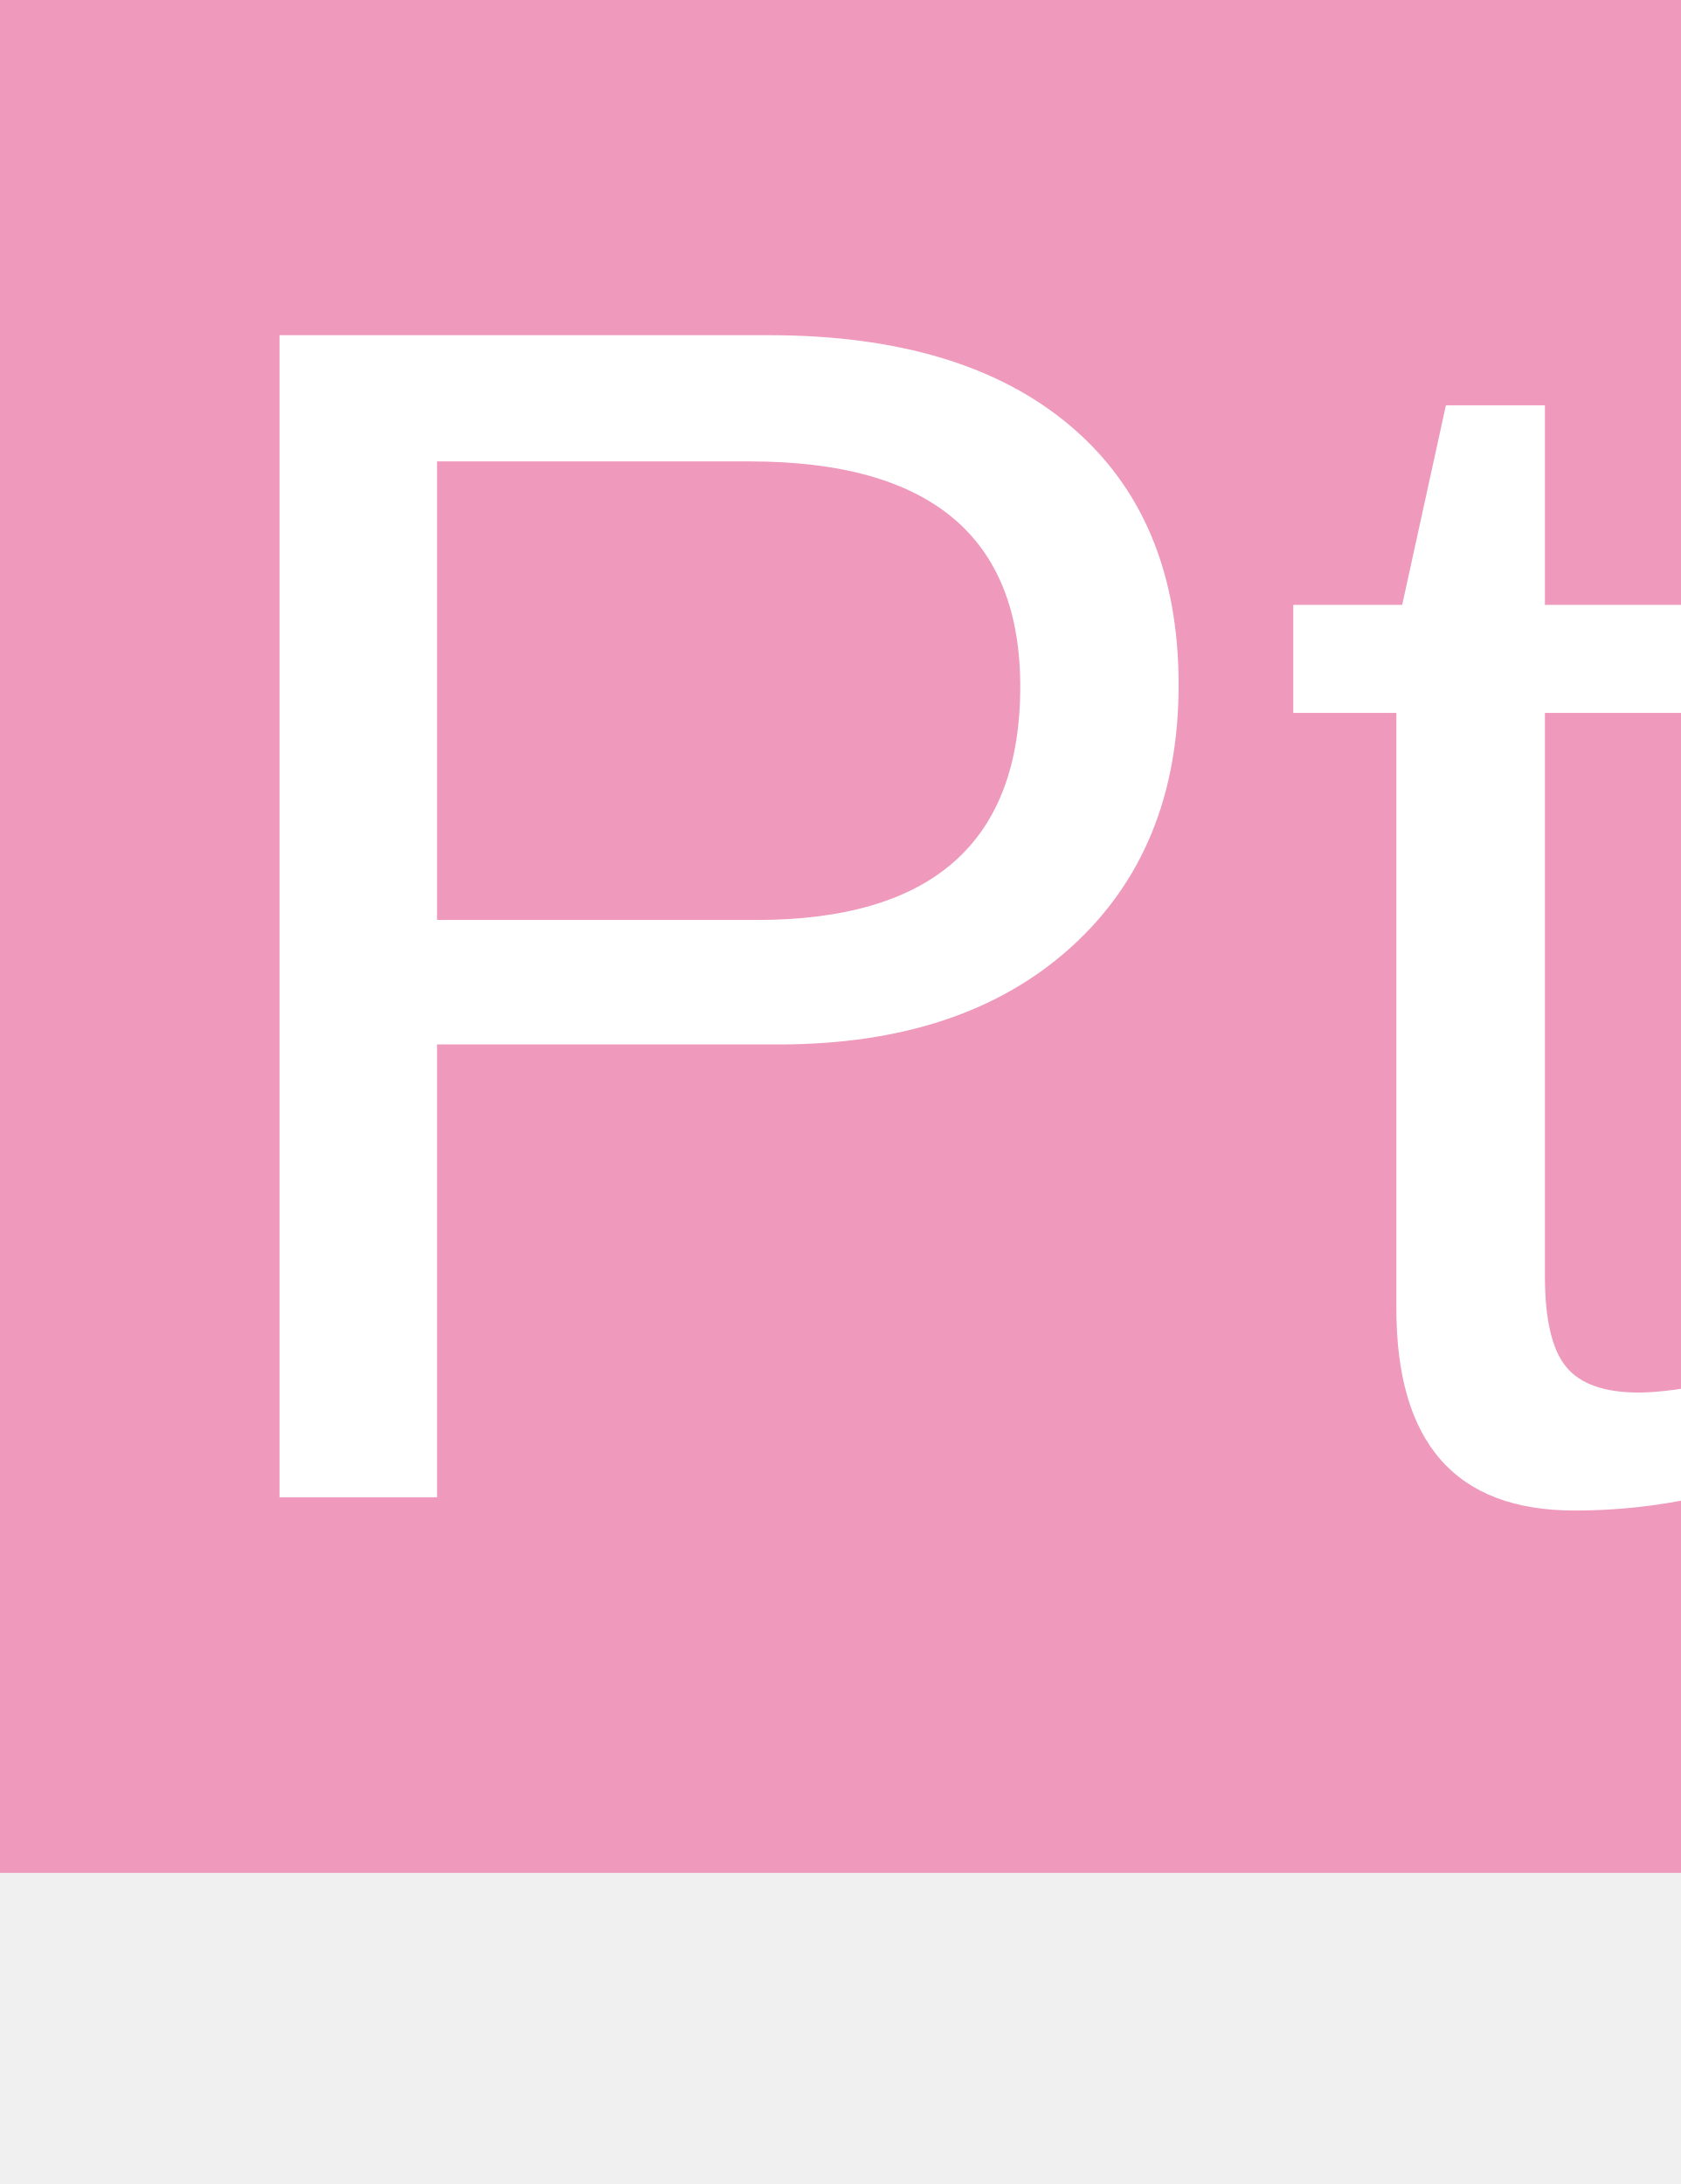
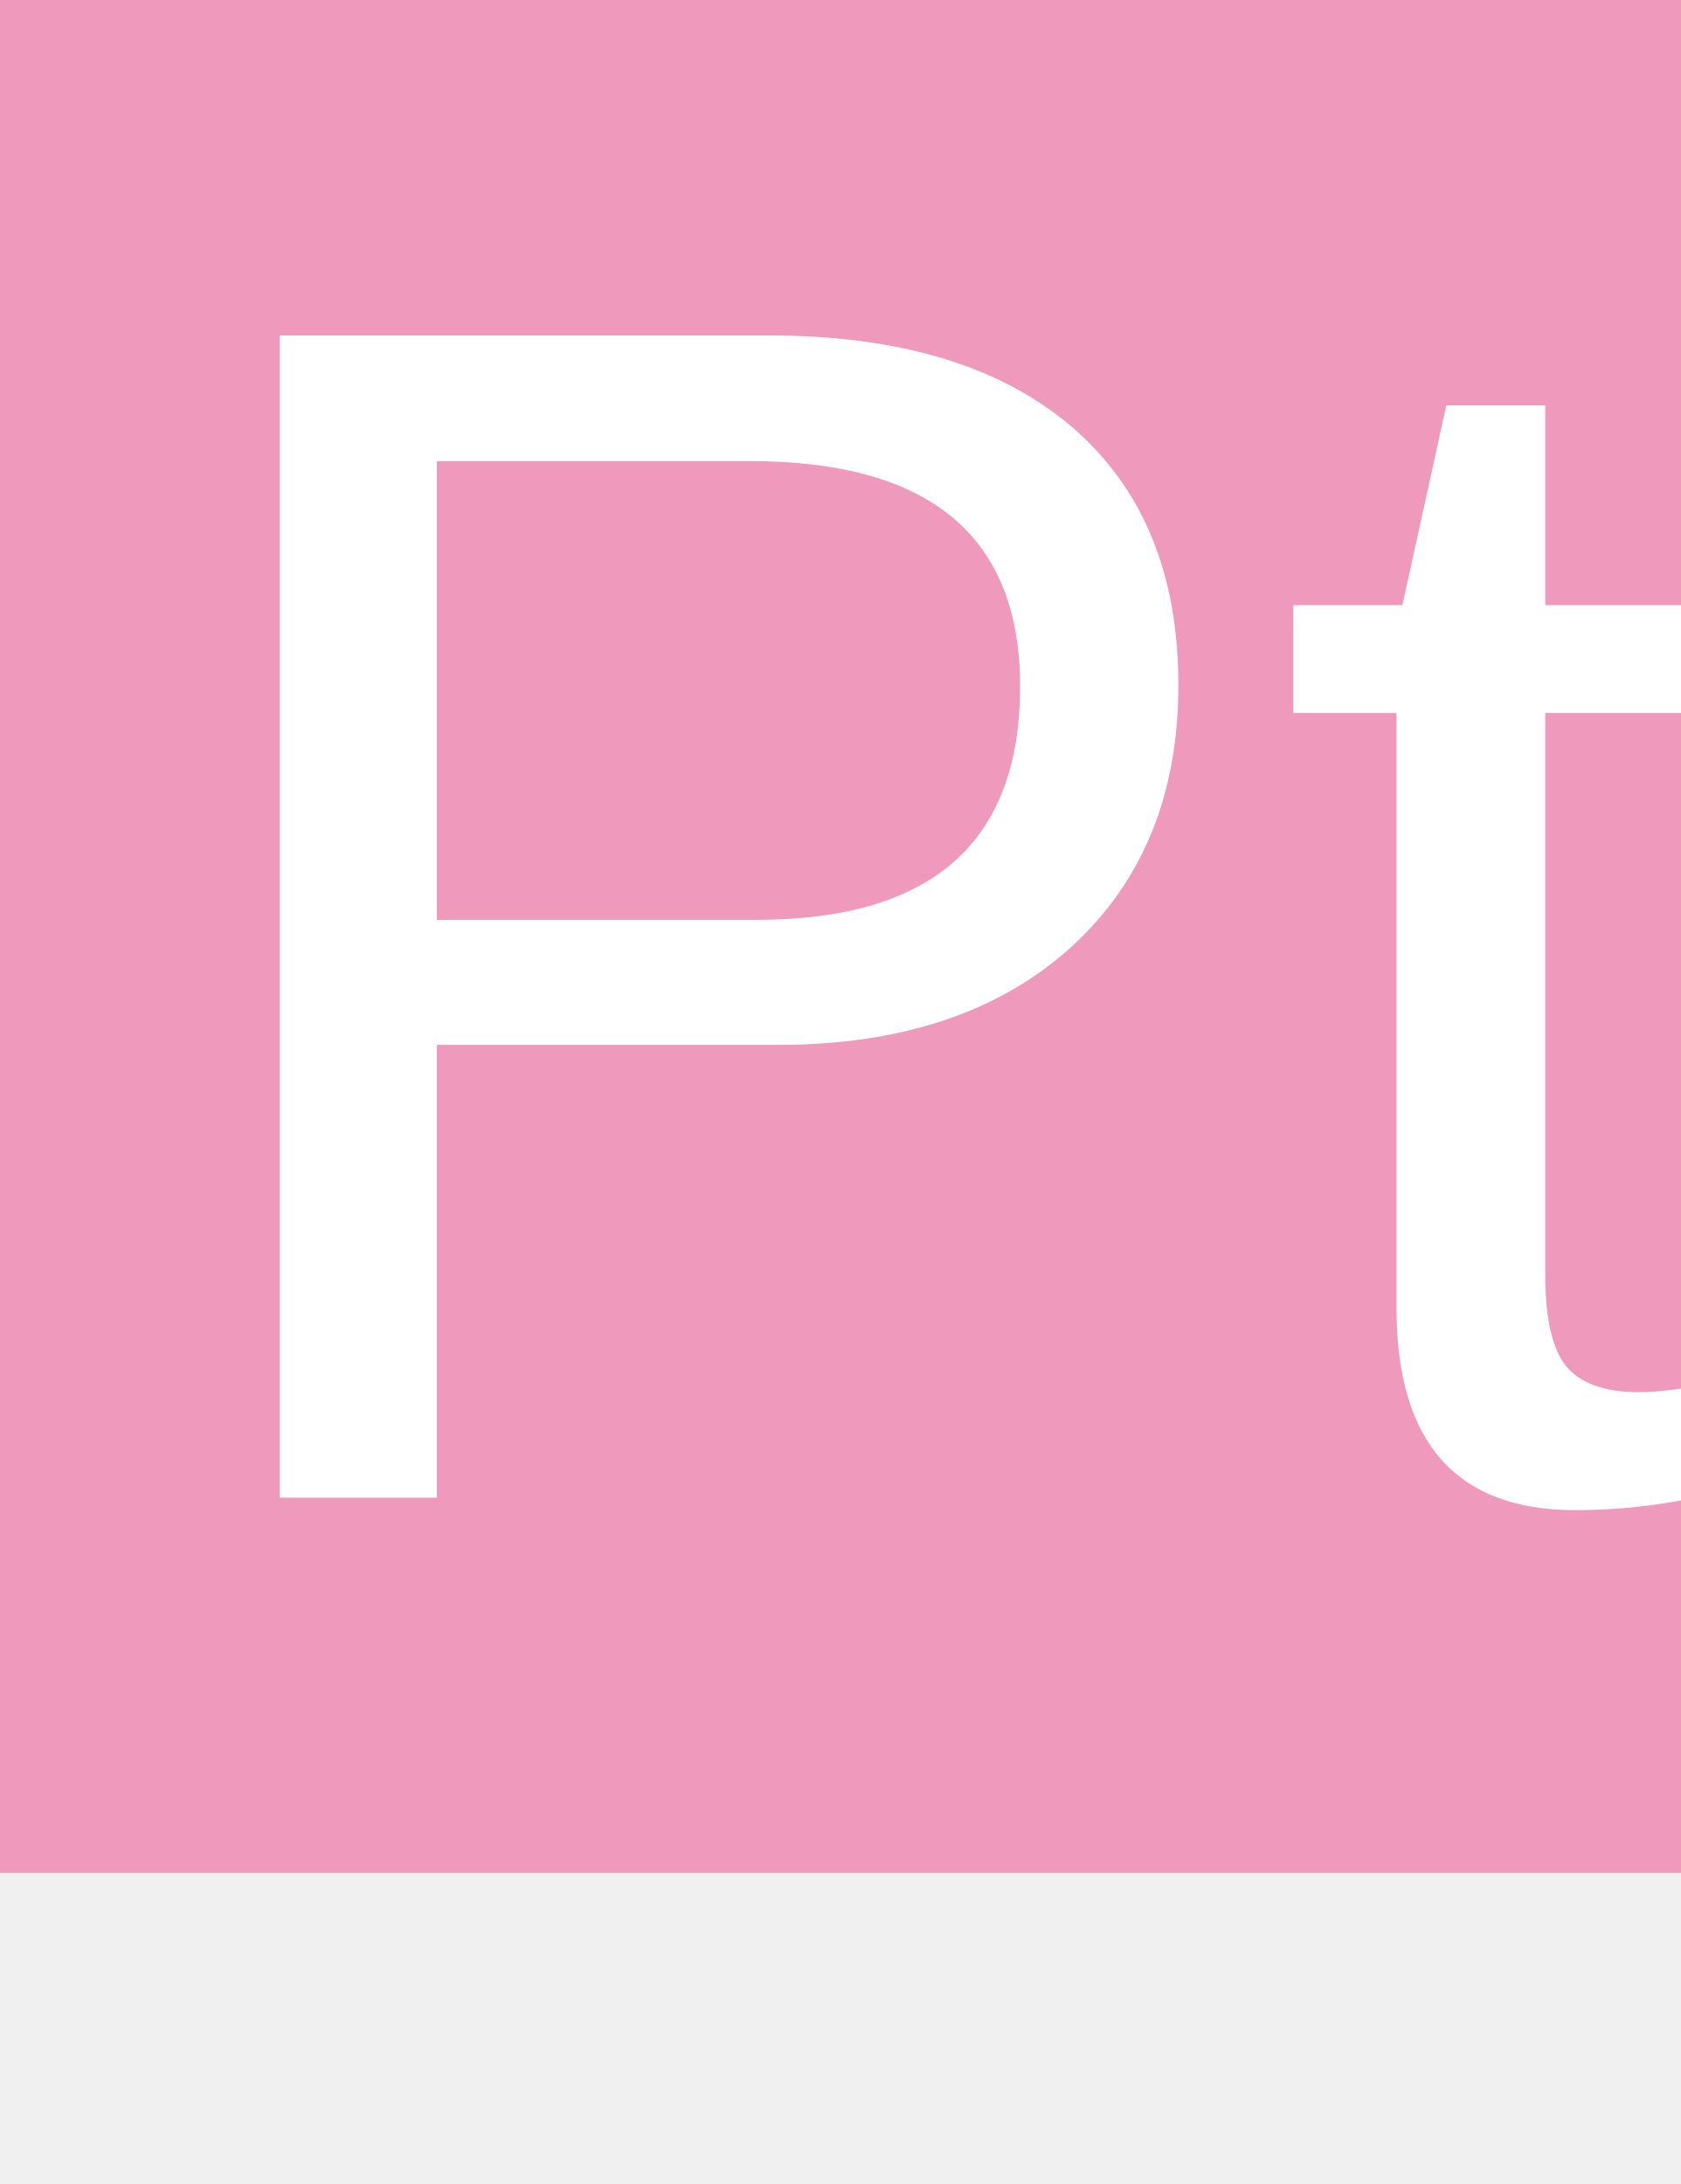
<svg xmlns="http://www.w3.org/2000/svg" version="1.1" id="Layer_1" x="0px" y="0px" viewBox="0 0 283.5 368.5" style="enable-background:new 0 0 283.5 368.5;" xml:space="preserve">
  <style type="text/css">
	.st0{fill:#EF9ABC;}
- 	.st1{fill:#FFFFFF;}
- 	.st2{font-family:'Arimo';}
- 	.st3{font-size:285px;}
+ 	.st1{enable-background:new    ;}
+ 	.st2{fill:#FFFFFF;}
</style>
  <g>
-     <rect class="st0" width="316" height="316" />
+     <rect y="0" class="st0" width="316" height="316" />
  </g>
-   <text transform="matrix(1 0 0 1 23.7803 252.6328)" class="st1 st2 st3">Pt</text>
+   <g class="st1">
+     <path class="st2" d="M198.8,115.6c0,18.6-6.1,33.3-18.2,44.3c-12.1,10.9-28.6,16.4-49.3,16.4H73.7v76.4H47.2V56.6h82.5   c22,0,39,5.1,51.1,15.4C192.8,82.3,198.8,96.8,198.8,115.6z M172.1,115.8c0-25.3-15.2-38-45.6-38H73.7v77.4h53.9   C157.3,155.2,172.1,142.1,172.1,115.8z" />
+     <path class="st2" d="M291,251.5c-8.3,2.2-16.7,3.3-25.3,3.3c-20,0-30.1-11.4-30.1-34.1V120.3h-17.4v-18.2h18.4l7.4-33.7h16.7v33.7   h27.8v18.2h-27.8v95c0,7.2,1.2,12.3,3.5,15.2c2.4,2.9,6.5,4.4,12.3,4.4c3.3,0,8.2-0.6,14.5-1.9V251.5z" />
+   </g>
</svg>
